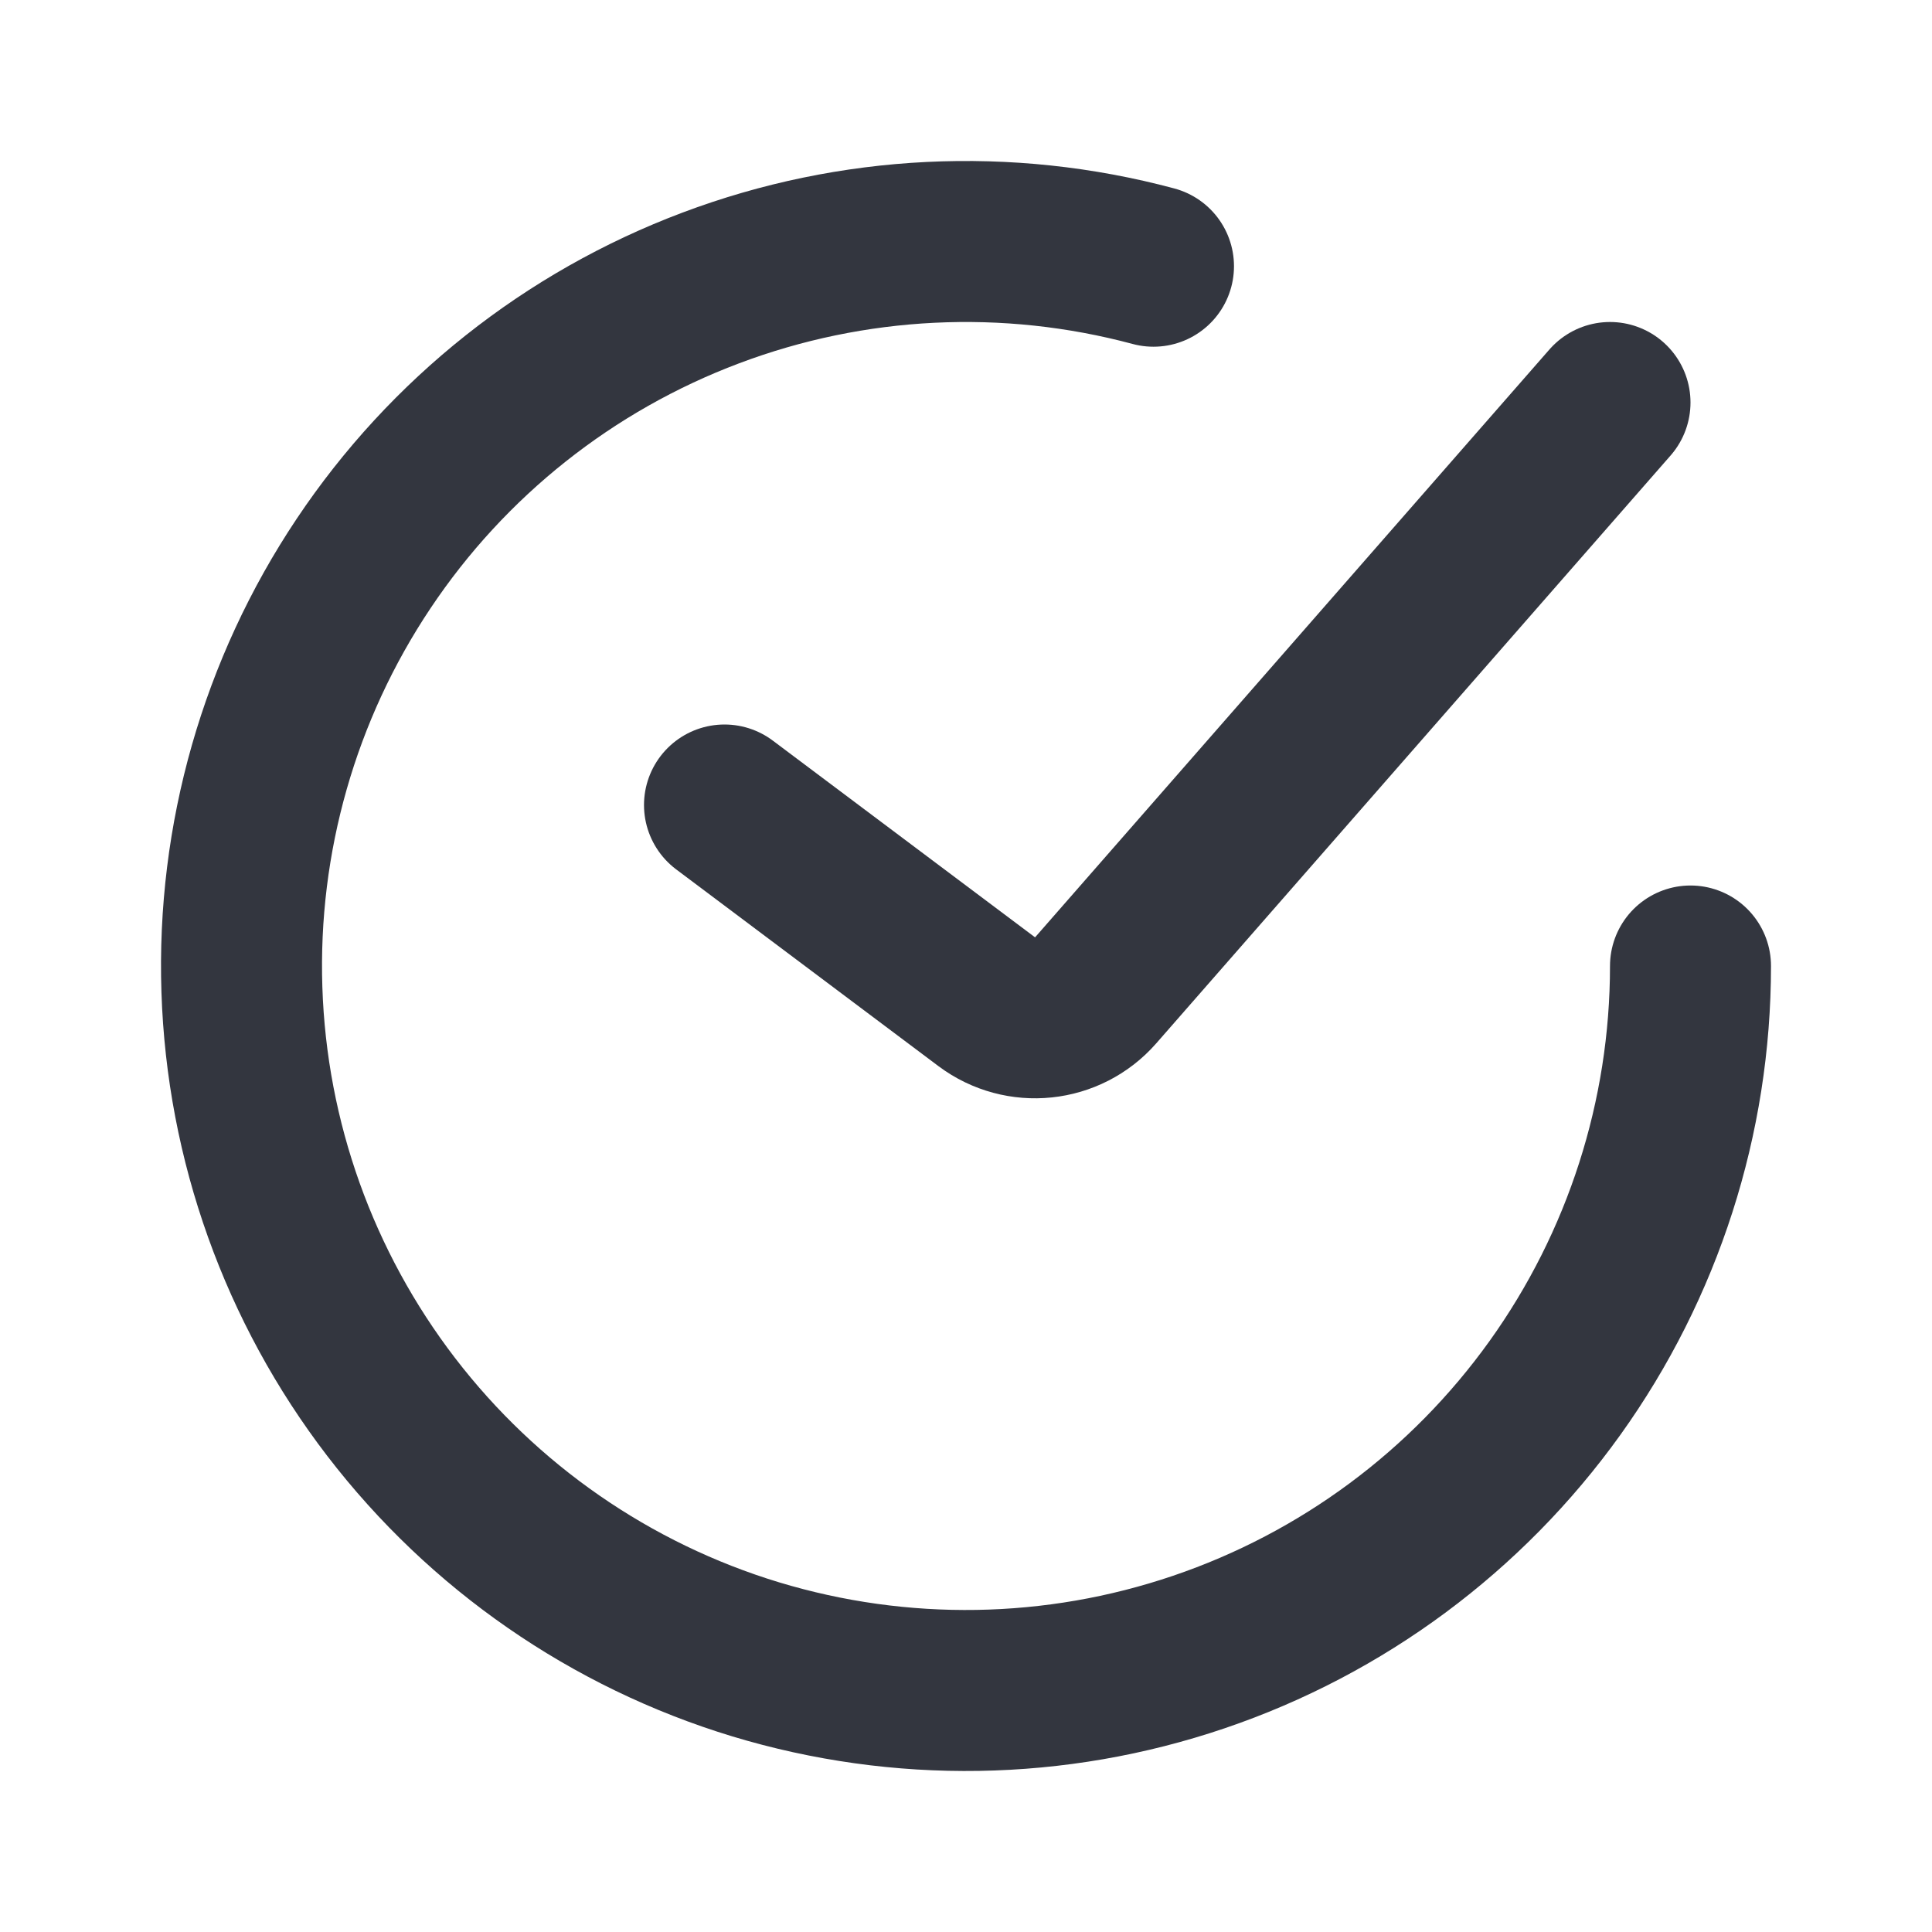
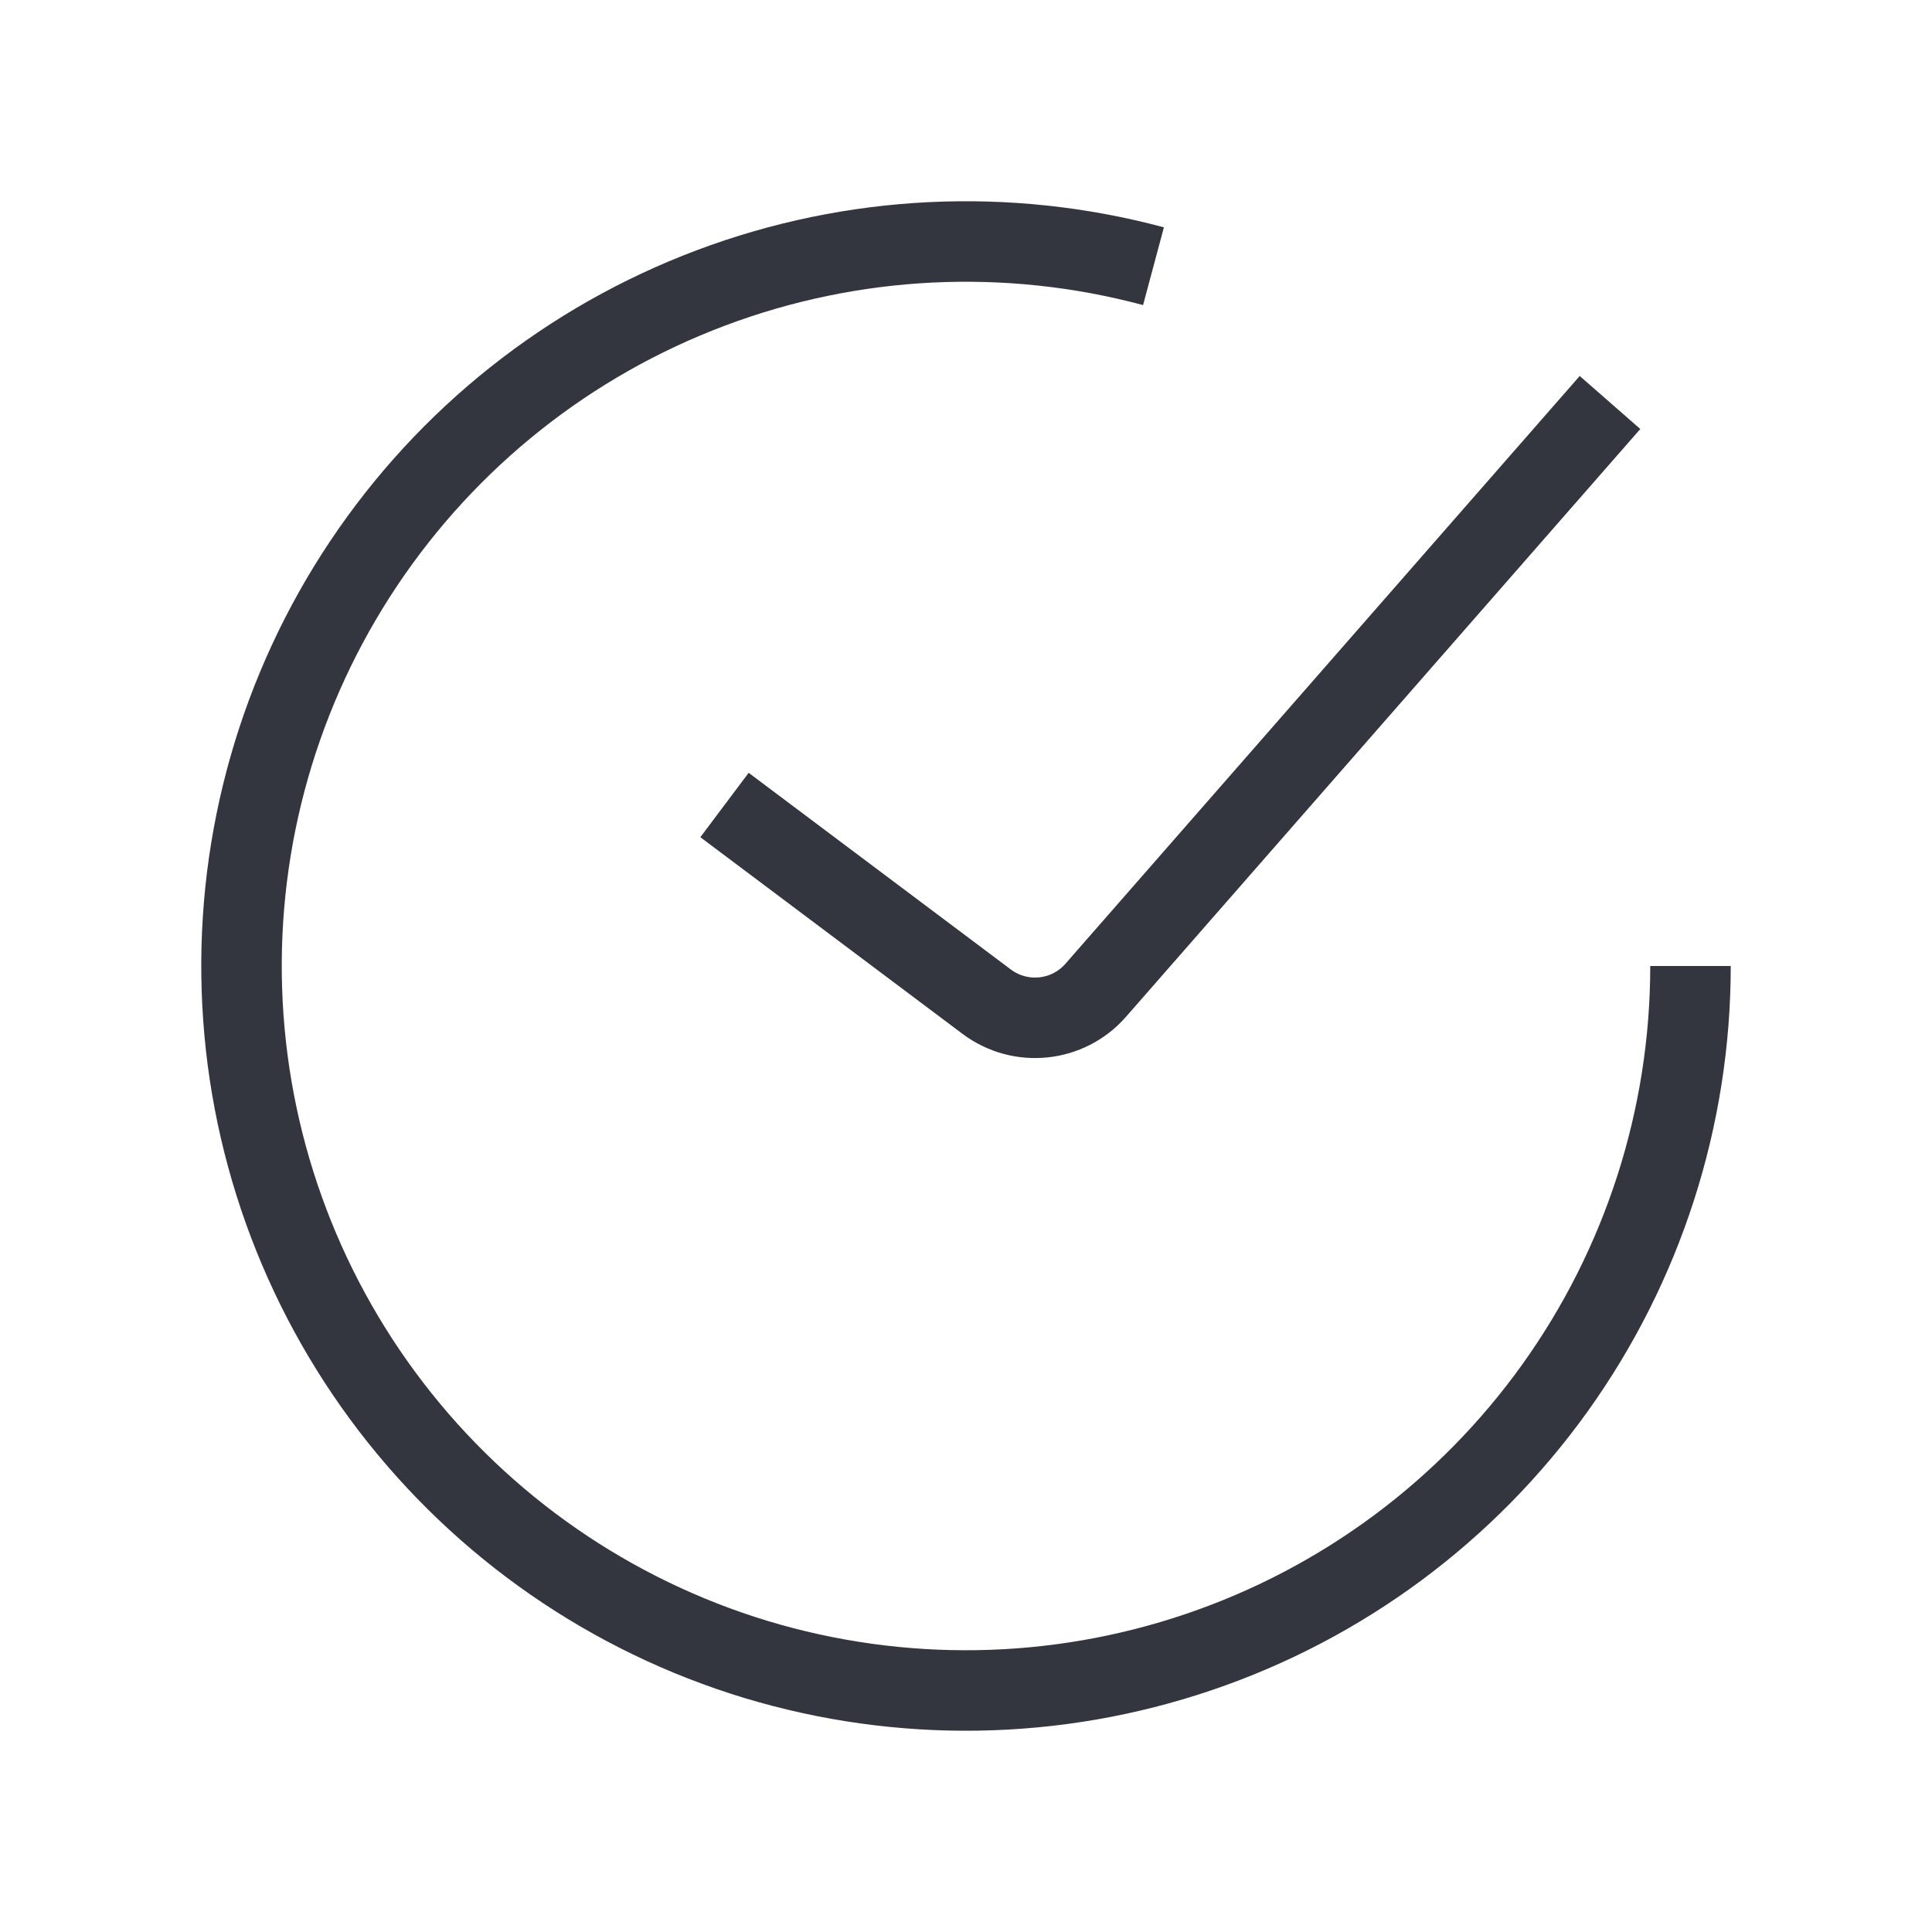
<svg xmlns="http://www.w3.org/2000/svg" width="800px" height="800px" viewBox="0 0 24 24" fill="none">
-   <path d="M9 10L12.258 12.444C12.677 12.757 13.266 12.696 13.611 12.302L20 5" stroke="#33363F" stroke-width="2" stroke-linecap="round" />
-   <path d="M21 12C21 13.88 20.411 15.714 19.316 17.242C18.22 18.771 16.674 19.918 14.893 20.522C13.112 21.127 11.187 21.158 9.387 20.613C7.588 20.067 6.005 18.971 4.86 17.479C3.715 15.987 3.066 14.174 3.005 12.294C2.943 10.415 3.472 8.563 4.517 7C5.562 5.436 7.07 4.239 8.83 3.577C10.59 2.914 12.513 2.82 14.329 3.307" stroke="#33363F" stroke-width="2" stroke-linecap="round" />
+   <path d="M9 10L12.258 12.444C12.677 12.757 13.266 12.696 13.611 12.302L20 5" stroke="#33363F" strokeWidth="2" strokeLinecap="round" />
+   <path d="M21 12C21 13.88 20.411 15.714 19.316 17.242C18.22 18.771 16.674 19.918 14.893 20.522C13.112 21.127 11.187 21.158 9.387 20.613C7.588 20.067 6.005 18.971 4.86 17.479C3.715 15.987 3.066 14.174 3.005 12.294C2.943 10.415 3.472 8.563 4.517 7C5.562 5.436 7.07 4.239 8.83 3.577C10.59 2.914 12.513 2.82 14.329 3.307" stroke="#33363F" strokeWidth="2" strokeLinecap="round" />
</svg>
